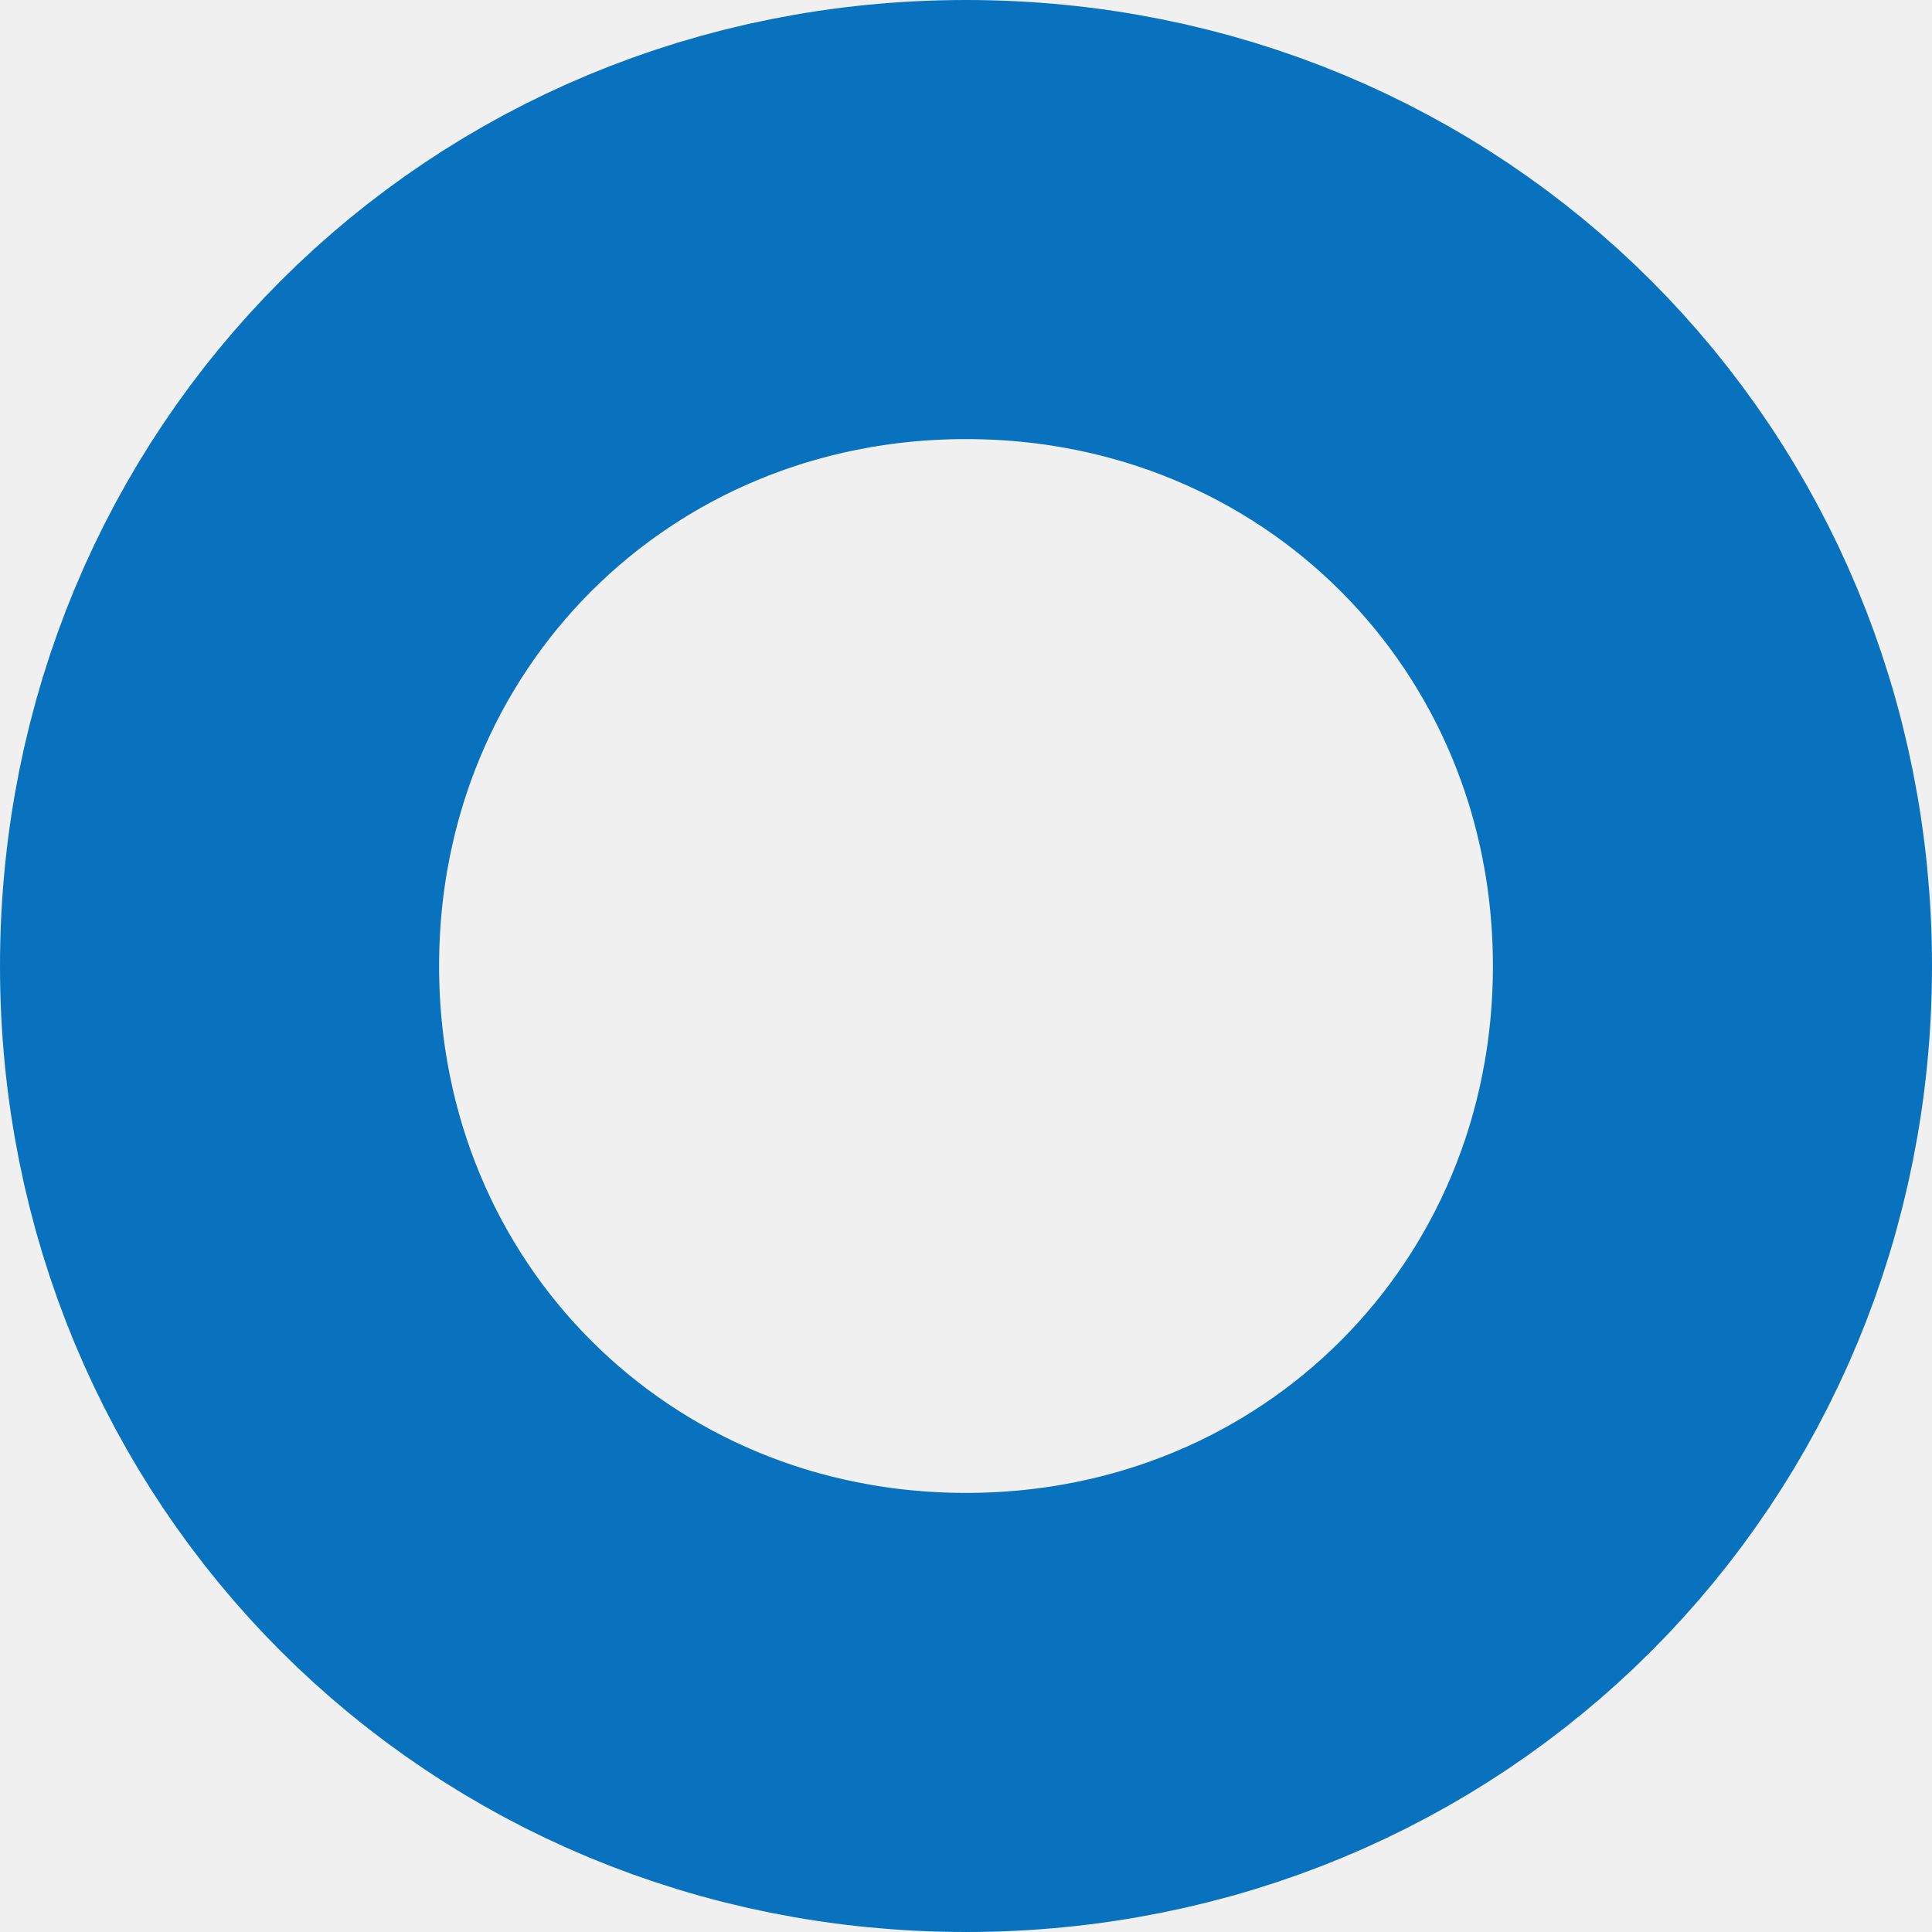
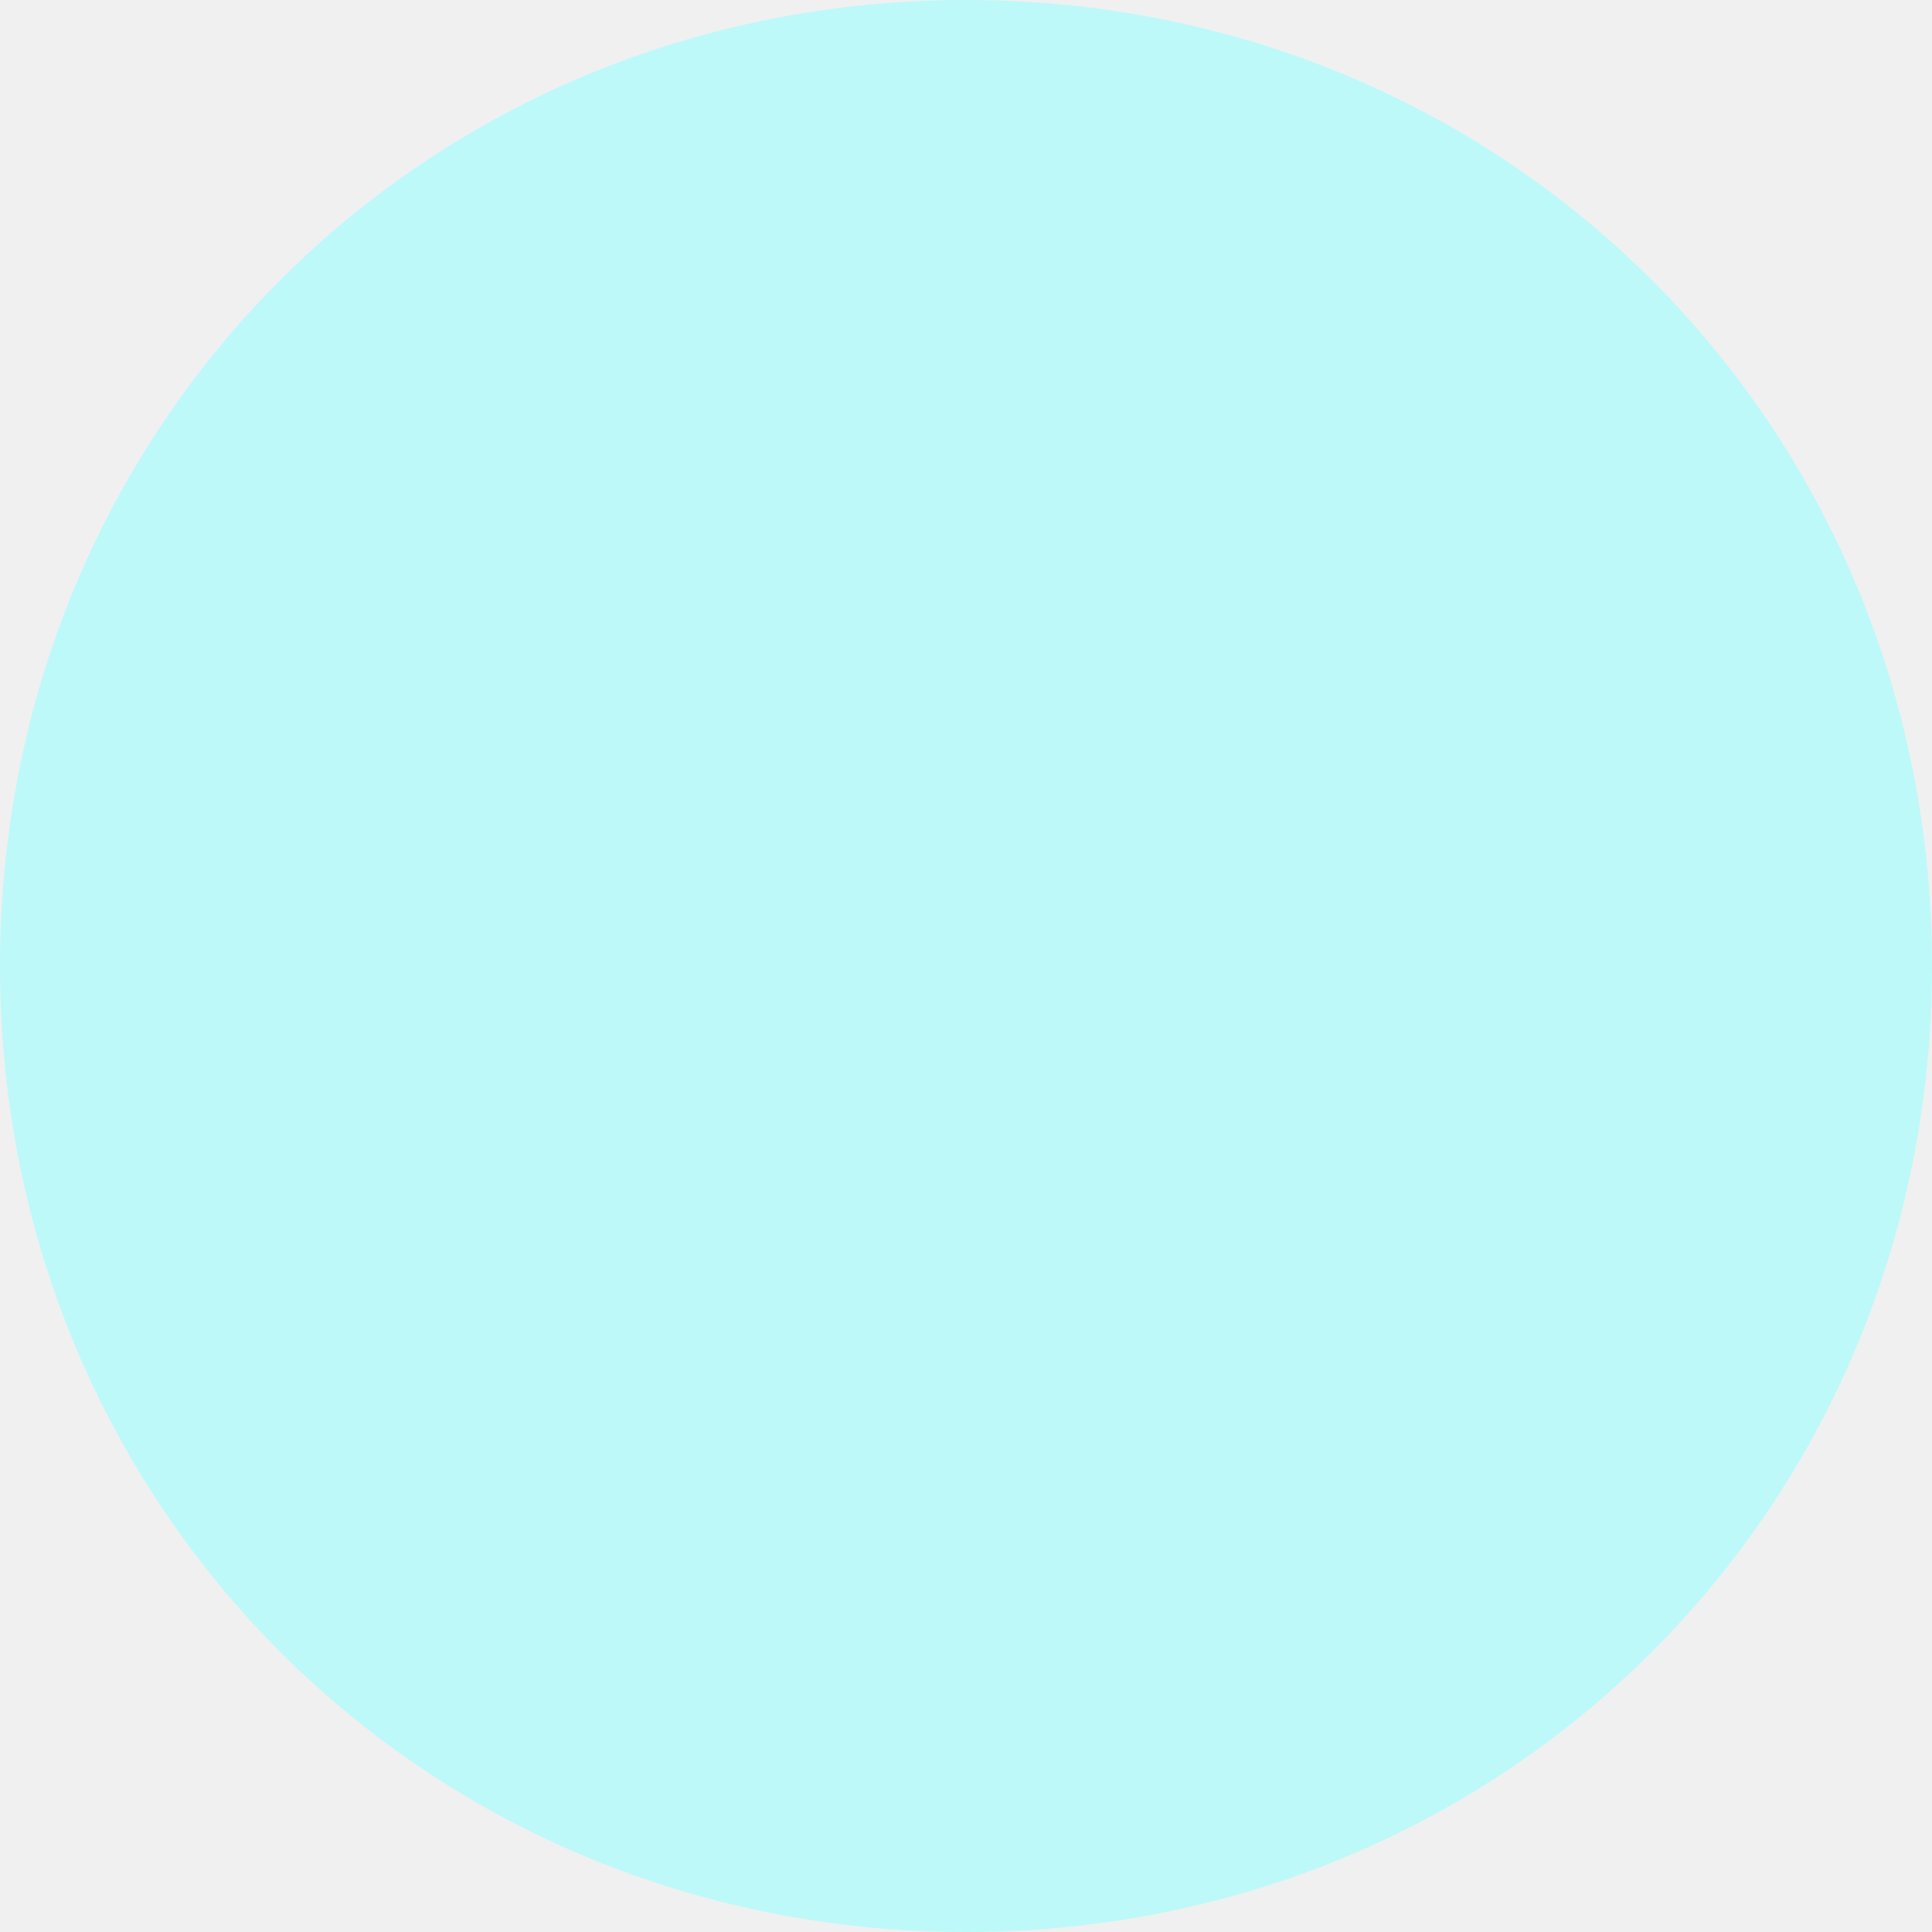
- <svg xmlns="http://www.w3.org/2000/svg" version="1.1" width="22px" height="22px">
-   <g transform="matrix(1 0 0 1 -132 -7 )">
-     <path d="M 143 11  C 146.92 11  150 14.08  150 18  C 150 21.92  146.92 25  143 25  C 139.08 25  136 21.92  136 18  C 136 14.08  139.08 11  143 11  Z " fill-rule="nonzero" fill="#ffffff" stroke="none" fill-opacity="0" />
-     <path d="M 143 9.5  C 147.76 9.5  151.5 13.24  151.5 18  C 151.5 22.76  147.76 26.5  143 26.5  C 138.24 26.5  134.5 22.76  134.5 18  C 134.5 13.24  138.24 9.5  143 9.5  Z " stroke-width="5" stroke="#0972bf" fill="none" />
+ <svg xmlns="http://www.w3.org/2000/svg" version="1.1" width="10px" height="10px">
+   <g transform="matrix(1 0 0 1 -491 -93 )">
+     <path d="M 496 93  C 498.8 93  501 95.2  501 98  C 501 100.8  498.8 103  496 103  C 493.2 103  491 100.8  491 98  C 491 95.2  493.2 93  496 93  Z " fill-rule="nonzero" fill="#bdf9f9" stroke="none" fill-opacity="0.98" />
  </g>
</svg>
